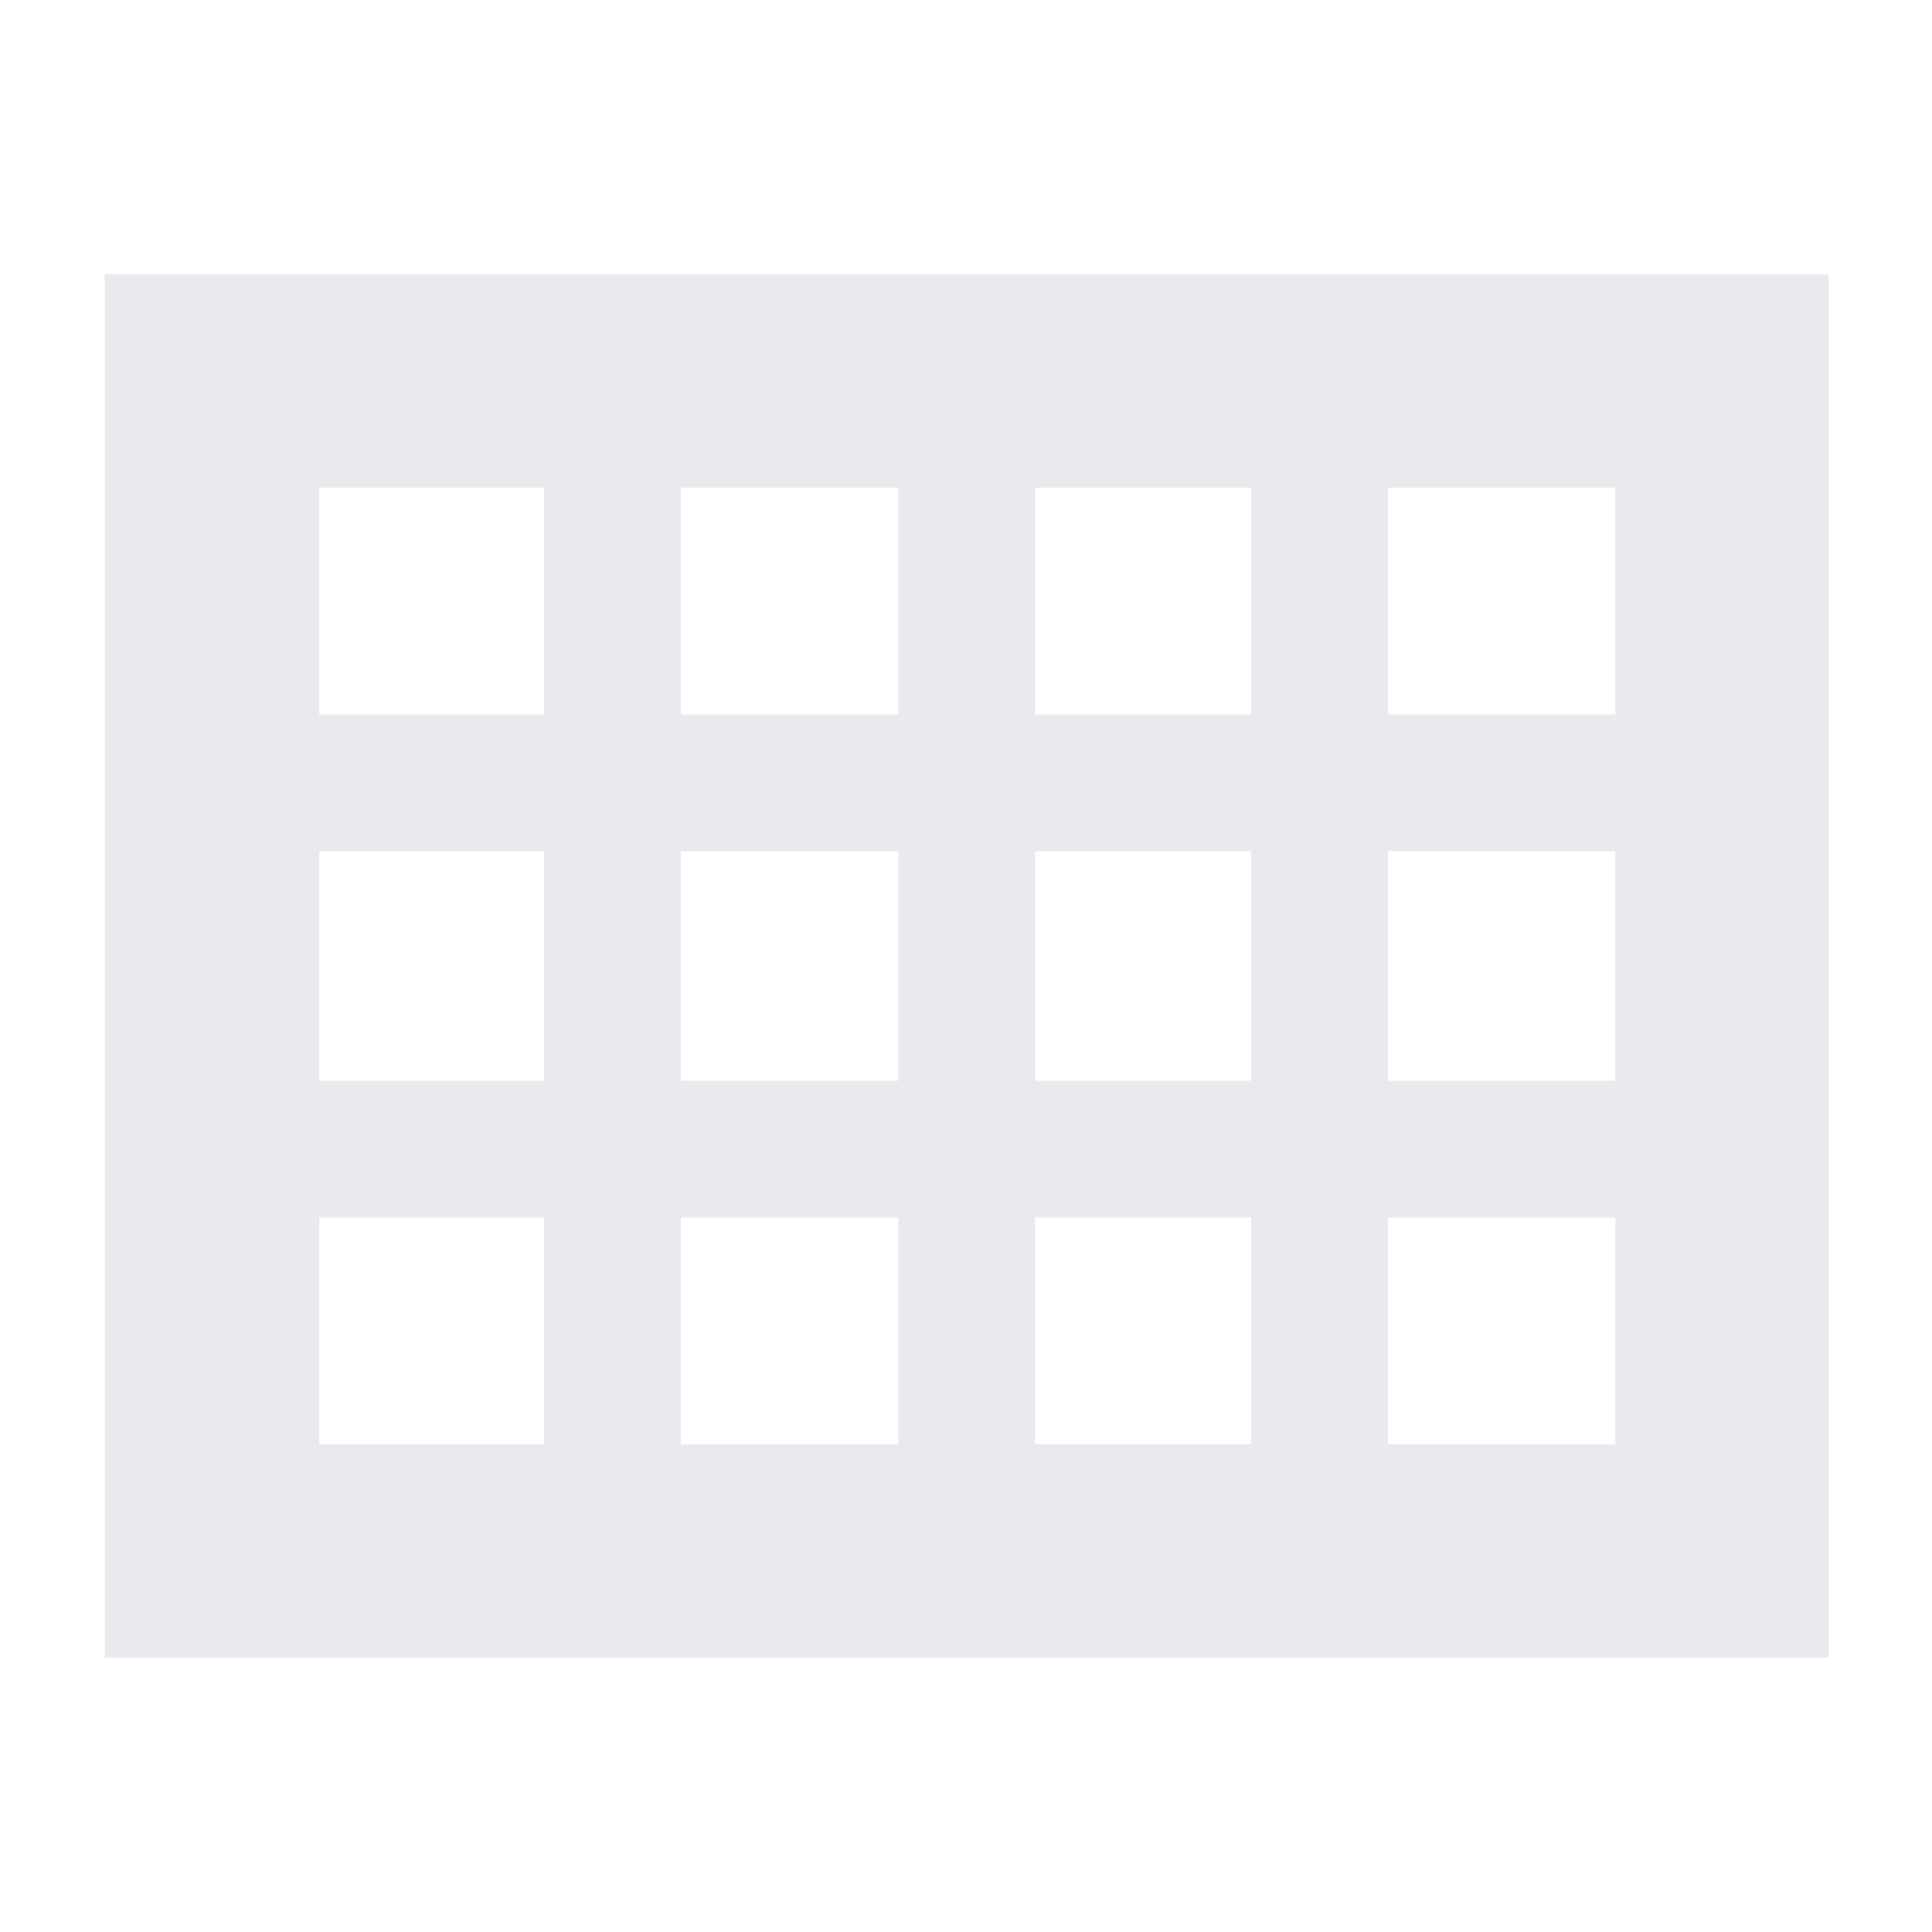
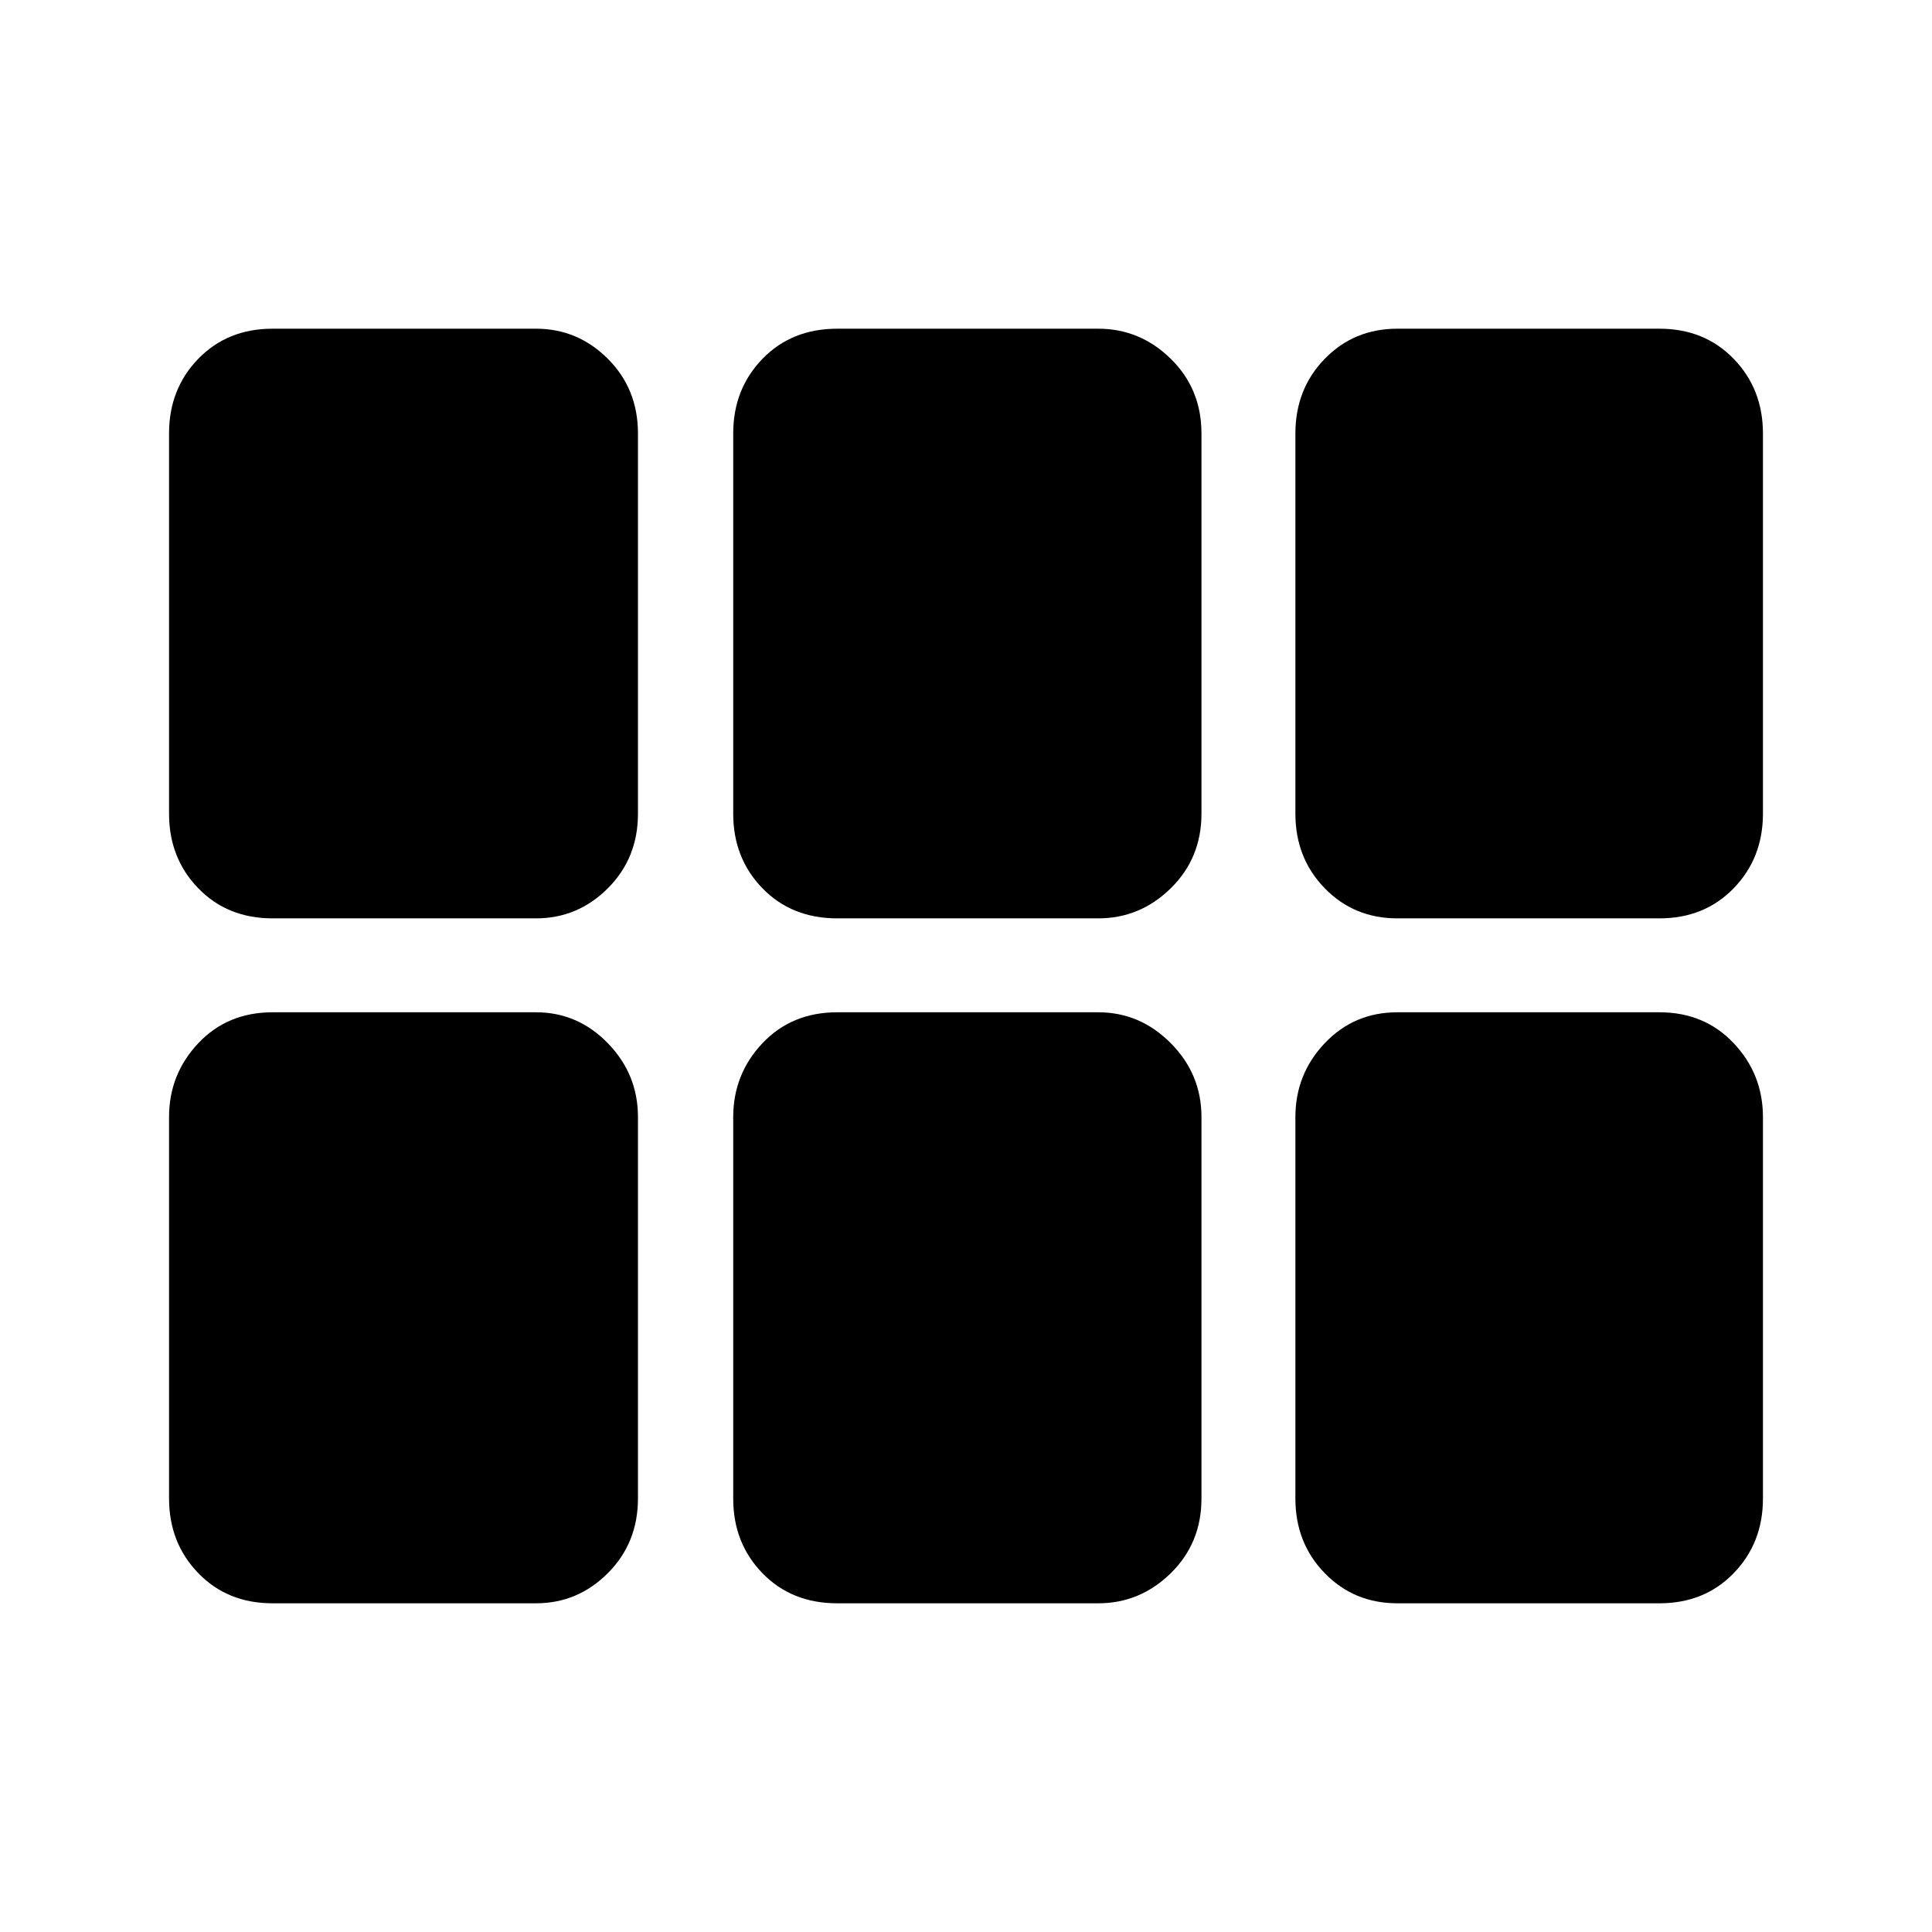
- <svg xmlns="http://www.w3.org/2000/svg" height="24px" viewBox="0 -960 960 960" width="24px" fill="#e8eaed">
-   <path d="M52-136.33v-687.34h856.67v687.34H52ZM158.67-605h111.66v-112.67H158.67V-605Zm179.66 0h108v-112.67h-108V-605Zm176 0h107.34v-112.67H514.33V-605Zm175.34 0h113v-112.67h-113V-605Zm0 182h113v-114h-113v114Zm-175.34 0h107.34v-114H514.33v114Zm-176 0h108v-114h-108v114Zm-68-114H158.67v114h111.66v-114Zm419.34 294.67h113V-355h-113v112.67Zm-175.34 0h107.34V-355H514.33v112.67Zm-176 0h108V-355h-108v112.67Zm-179.66 0h111.66V-355H158.67v112.67Z" />
+ <svg xmlns="http://www.w3.org/2000/svg" height="24px" viewBox="0 -960 960 960" width="24px" fill="#000000">
+   <path d="M84-555.69v-188.95q0-22.11 14.52-37.07 14.51-14.96 36.92-14.96h130.89q20.75 0 35.71 14.96T317-744.64v188.95q0 22.11-14.96 37.07-14.96 14.95-35.71 14.95H135.44q-22.41 0-36.92-14.95Q84-533.58 84-555.69Zm332 52.02q-22.63 0-37.15-14.95-14.52-14.96-14.52-37.06v-188.91q0-22.1 14.52-37.09 14.52-14.99 37.15-14.99h129.71q20.8 0 36.04 14.96Q597-766.75 597-744.64v188.95q0 22.11-15.25 37.07-15.24 14.95-36.04 14.95H416Zm278.33 0q-21.53 0-36.1-14.98-14.56-14.99-14.56-37.09v-188.8q0-22.15 14.56-37.14 14.57-14.99 36.1-14.99h130.23q22.41 0 36.92 14.99Q876-766.69 876-744.54v188.8q0 22.1-14.52 37.09-14.51 14.98-36.92 14.98H694.33Zm-428 340.34H135.44q-22.41 0-36.92-14.99Q84-193.31 84-215.46v-189.47q0-21.31 14.52-36.69Q113.03-457 135.44-457h130.89q20.75 0 35.71 15.38T317-404.93v189.47q0 22.15-14.96 37.14-14.96 14.99-35.71 14.99Zm149.67 0q-22.63 0-37.15-14.96-14.52-14.95-14.52-37.06v-189.57q0-21.32 14.52-36.7Q393.37-457 416-457h129.71q20.8 0 36.04 15.35Q597-426.3 597-404.97v189.61q0 22.11-15.25 37.07-15.24 14.96-36.04 14.96H416Zm278.33 0q-21.53 0-36.1-14.99-14.56-14.99-14.56-37.08v-189.47q0-21.37 14.56-36.75Q672.8-457 694.33-457h130.23q22.41 0 36.92 15.38Q876-426.24 876-404.87v189.47q0 22.09-14.52 37.08-14.51 14.99-36.92 14.99H694.33Z" />
</svg>
